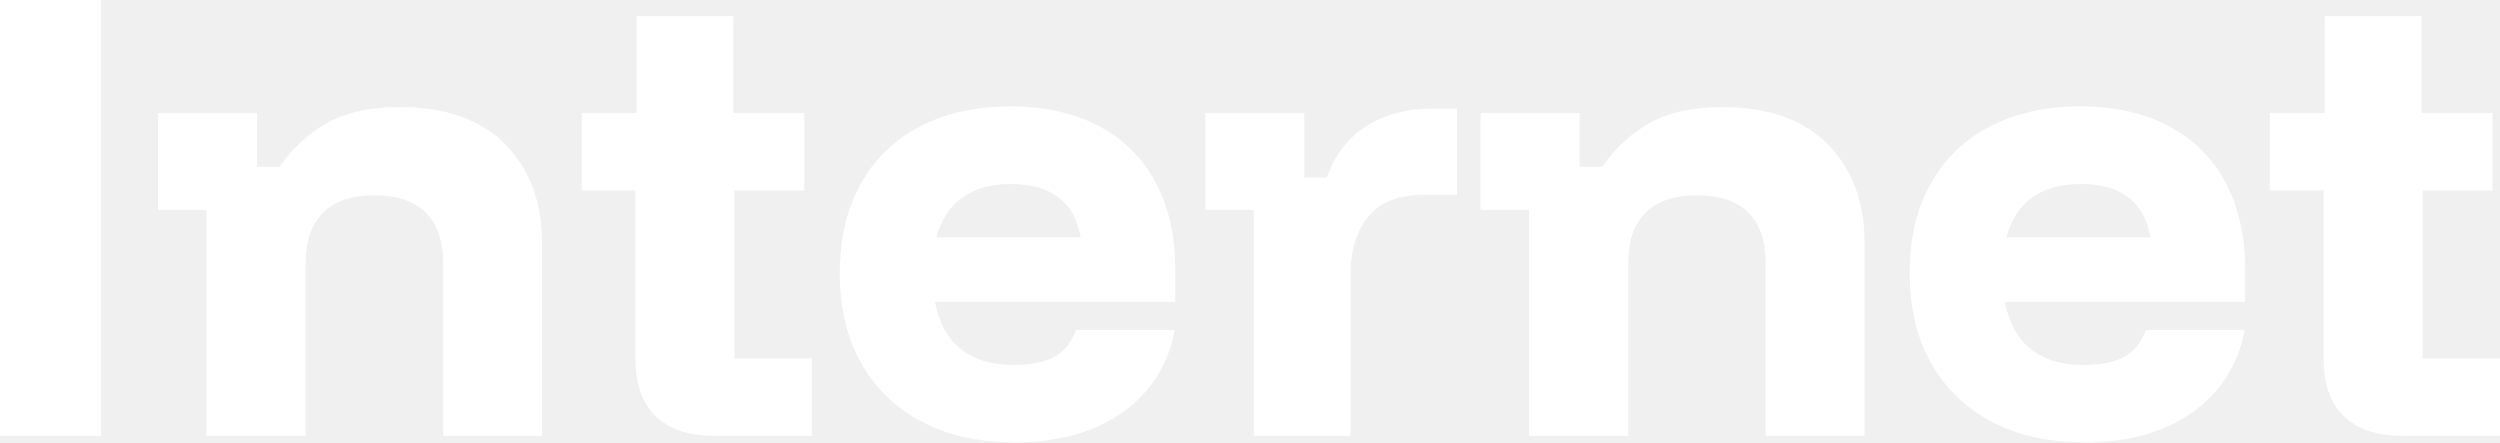
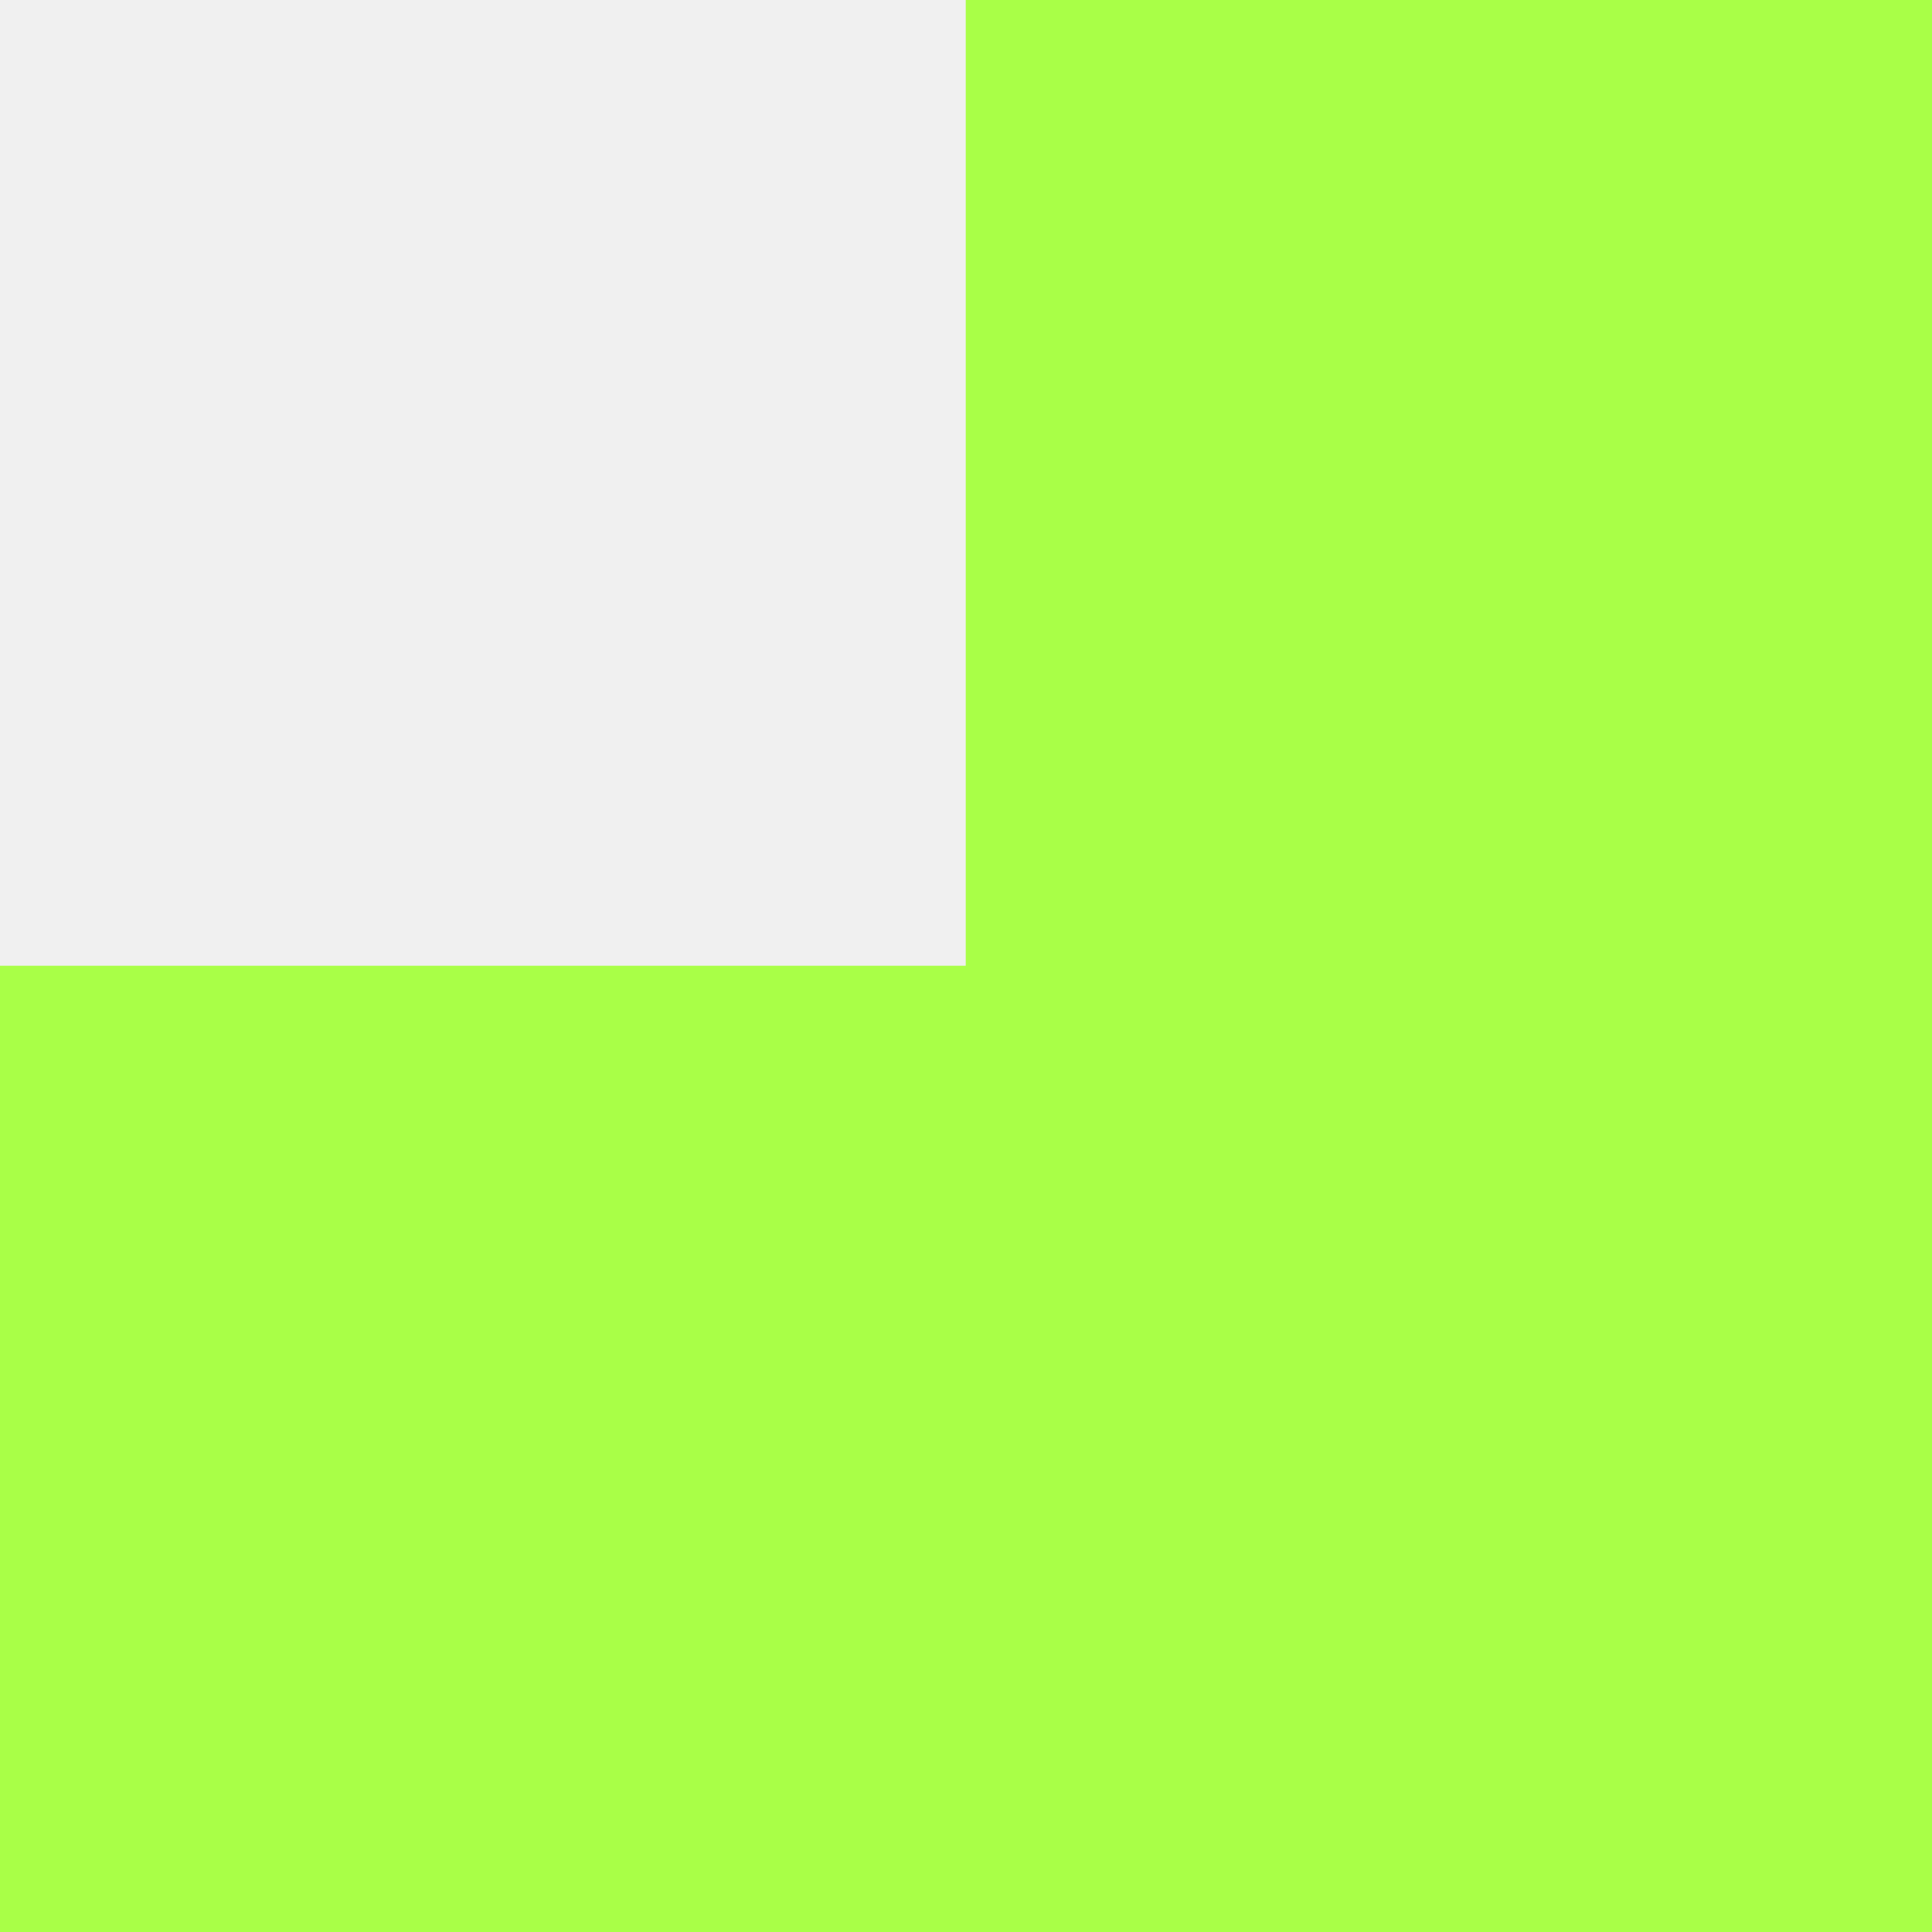
- <svg xmlns="http://www.w3.org/2000/svg" width="130" height="23" viewBox="0 0 130 23" fill="none">
-   <g clip-path="url(#clip0_208_1412)">
-     <path d="M0 22.664V0H5.256V22.664H0Z" fill="white" />
-     <path d="M10.736 22.665V10.913H8.219V5.876H13.363V8.674H14.538C15.209 7.706 16.036 6.945 17.015 6.391C17.993 5.843 19.246 5.568 20.778 5.568C23.165 5.568 24.994 6.212 26.268 7.499C27.543 8.786 28.186 10.51 28.186 12.675V22.665H23.042V13.683C23.042 12.524 22.74 11.651 22.136 11.053C21.532 10.454 20.643 10.157 19.469 10.157C18.295 10.157 17.406 10.454 16.802 11.053C16.198 11.651 15.896 12.524 15.896 13.683V22.665H10.752H10.736Z" fill="white" />
-     <path d="M37.155 22.664C35.852 22.664 34.84 22.334 34.124 21.674C33.409 21.013 33.045 20 33.045 18.635V9.905H30.25V5.876H33.101V0.839H38.133V5.876H41.824V9.905H38.189V18.635H42.215V22.664H37.155Z" fill="white" />
-     <path d="M52.727 23C50.882 23 49.277 22.642 47.918 21.92C46.56 21.204 45.508 20.185 44.776 18.87C44.038 17.555 43.669 16.005 43.669 14.209C43.669 12.412 44.027 10.873 44.748 9.581C45.464 8.282 46.492 7.286 47.823 6.587C49.154 5.887 50.725 5.535 52.531 5.535C54.337 5.535 55.858 5.876 57.144 6.559C58.43 7.241 59.414 8.215 60.091 9.486C60.773 10.756 61.114 12.272 61.114 14.046V15.697H48.617C48.824 16.777 49.271 17.594 49.959 18.148C50.647 18.697 51.564 18.977 52.699 18.977C53.61 18.977 54.326 18.831 54.84 18.546C55.355 18.255 55.724 17.796 55.947 17.158H61.092C60.739 18.988 59.822 20.42 58.352 21.456C56.881 22.491 55.008 23.006 52.733 23.006L52.727 23ZM48.701 12.339H56.194C56.026 11.405 55.64 10.711 55.036 10.258C54.432 9.799 53.605 9.569 52.559 9.569C51.514 9.569 50.697 9.805 50.043 10.269C49.389 10.733 48.941 11.427 48.701 12.339Z" fill="white" />
-     <path d="M65.196 22.664V10.912H62.68V5.876H67.824V9.233H68.998C69.428 8.019 70.127 7.124 71.095 6.53C72.062 5.943 73.147 5.652 74.338 5.652H75.763V10.129H74.114C72.733 10.129 71.743 10.509 71.134 11.276C70.53 12.043 70.228 13.039 70.228 14.27V22.664H65.196Z" fill="white" />
-     <path d="M79.51 22.665V10.913H76.993V5.876H82.138V8.674H83.312C83.983 7.706 84.81 6.945 85.789 6.391C86.767 5.843 88.02 5.568 89.552 5.568C91.939 5.568 93.768 6.212 95.043 7.499C96.317 8.786 96.96 10.51 96.96 12.675V22.665H91.816V13.683C91.816 12.524 91.514 11.651 90.91 11.053C90.307 10.454 89.418 10.157 88.243 10.157C87.069 10.157 86.18 10.454 85.576 11.053C84.972 11.651 84.671 12.524 84.671 13.683V22.665H79.526H79.51Z" fill="white" />
-     <path d="M108.361 23C106.516 23 104.911 22.642 103.553 21.92C102.194 21.204 101.143 20.185 100.41 18.87C99.672 17.555 99.303 16.005 99.303 14.209C99.303 12.412 99.661 10.873 100.382 9.581C101.098 8.282 102.127 7.286 103.458 6.587C104.788 5.887 106.36 5.535 108.166 5.535C109.972 5.535 111.492 5.876 112.778 6.559C114.065 7.241 115.049 8.215 115.725 9.486C116.407 10.756 116.748 12.272 116.748 14.046V15.697H104.252C104.458 16.777 104.906 17.594 105.594 18.148C106.281 18.697 107.198 18.977 108.333 18.977C109.245 18.977 109.96 18.831 110.475 18.546C110.989 18.255 111.358 17.796 111.582 17.158H116.726C116.374 18.988 115.457 20.42 113.986 21.456C112.516 22.491 110.643 23.006 108.367 23.006L108.361 23ZM104.335 12.339H111.828C111.66 11.405 111.274 10.711 110.671 10.258C110.067 9.799 109.239 9.569 108.194 9.569C107.148 9.569 106.332 9.805 105.677 10.269C105.023 10.733 104.576 11.427 104.335 12.339Z" fill="white" />
-     <path d="M124.94 22.664C123.637 22.664 122.625 22.334 121.909 21.674C121.194 21.013 120.83 20 120.83 18.635V9.905H118.034V5.876H120.886V0.839H125.918V5.876H129.609V9.905H125.974V18.635H130V22.664H124.94Z" fill="white" />
+ <svg xmlns="http://www.w3.org/2000/svg" width="38" height="38" viewBox="0 0 38 38" fill="none">
+   <g clip-path="url(#clip0_208_1135)">
+     <path d="M18.995 0V18.995H0V38H18.995H38V18.995V0H18.995Z" fill="#A9FF47" />
  </g>
  <defs>
-     <clipPath id="clip0_208_1412">
-       <rect width="130" height="23" fill="white" />
+     <clipPath id="clip0_208_1135">
+       <rect width="38" height="38" fill="white" />
    </clipPath>
  </defs>
</svg>
